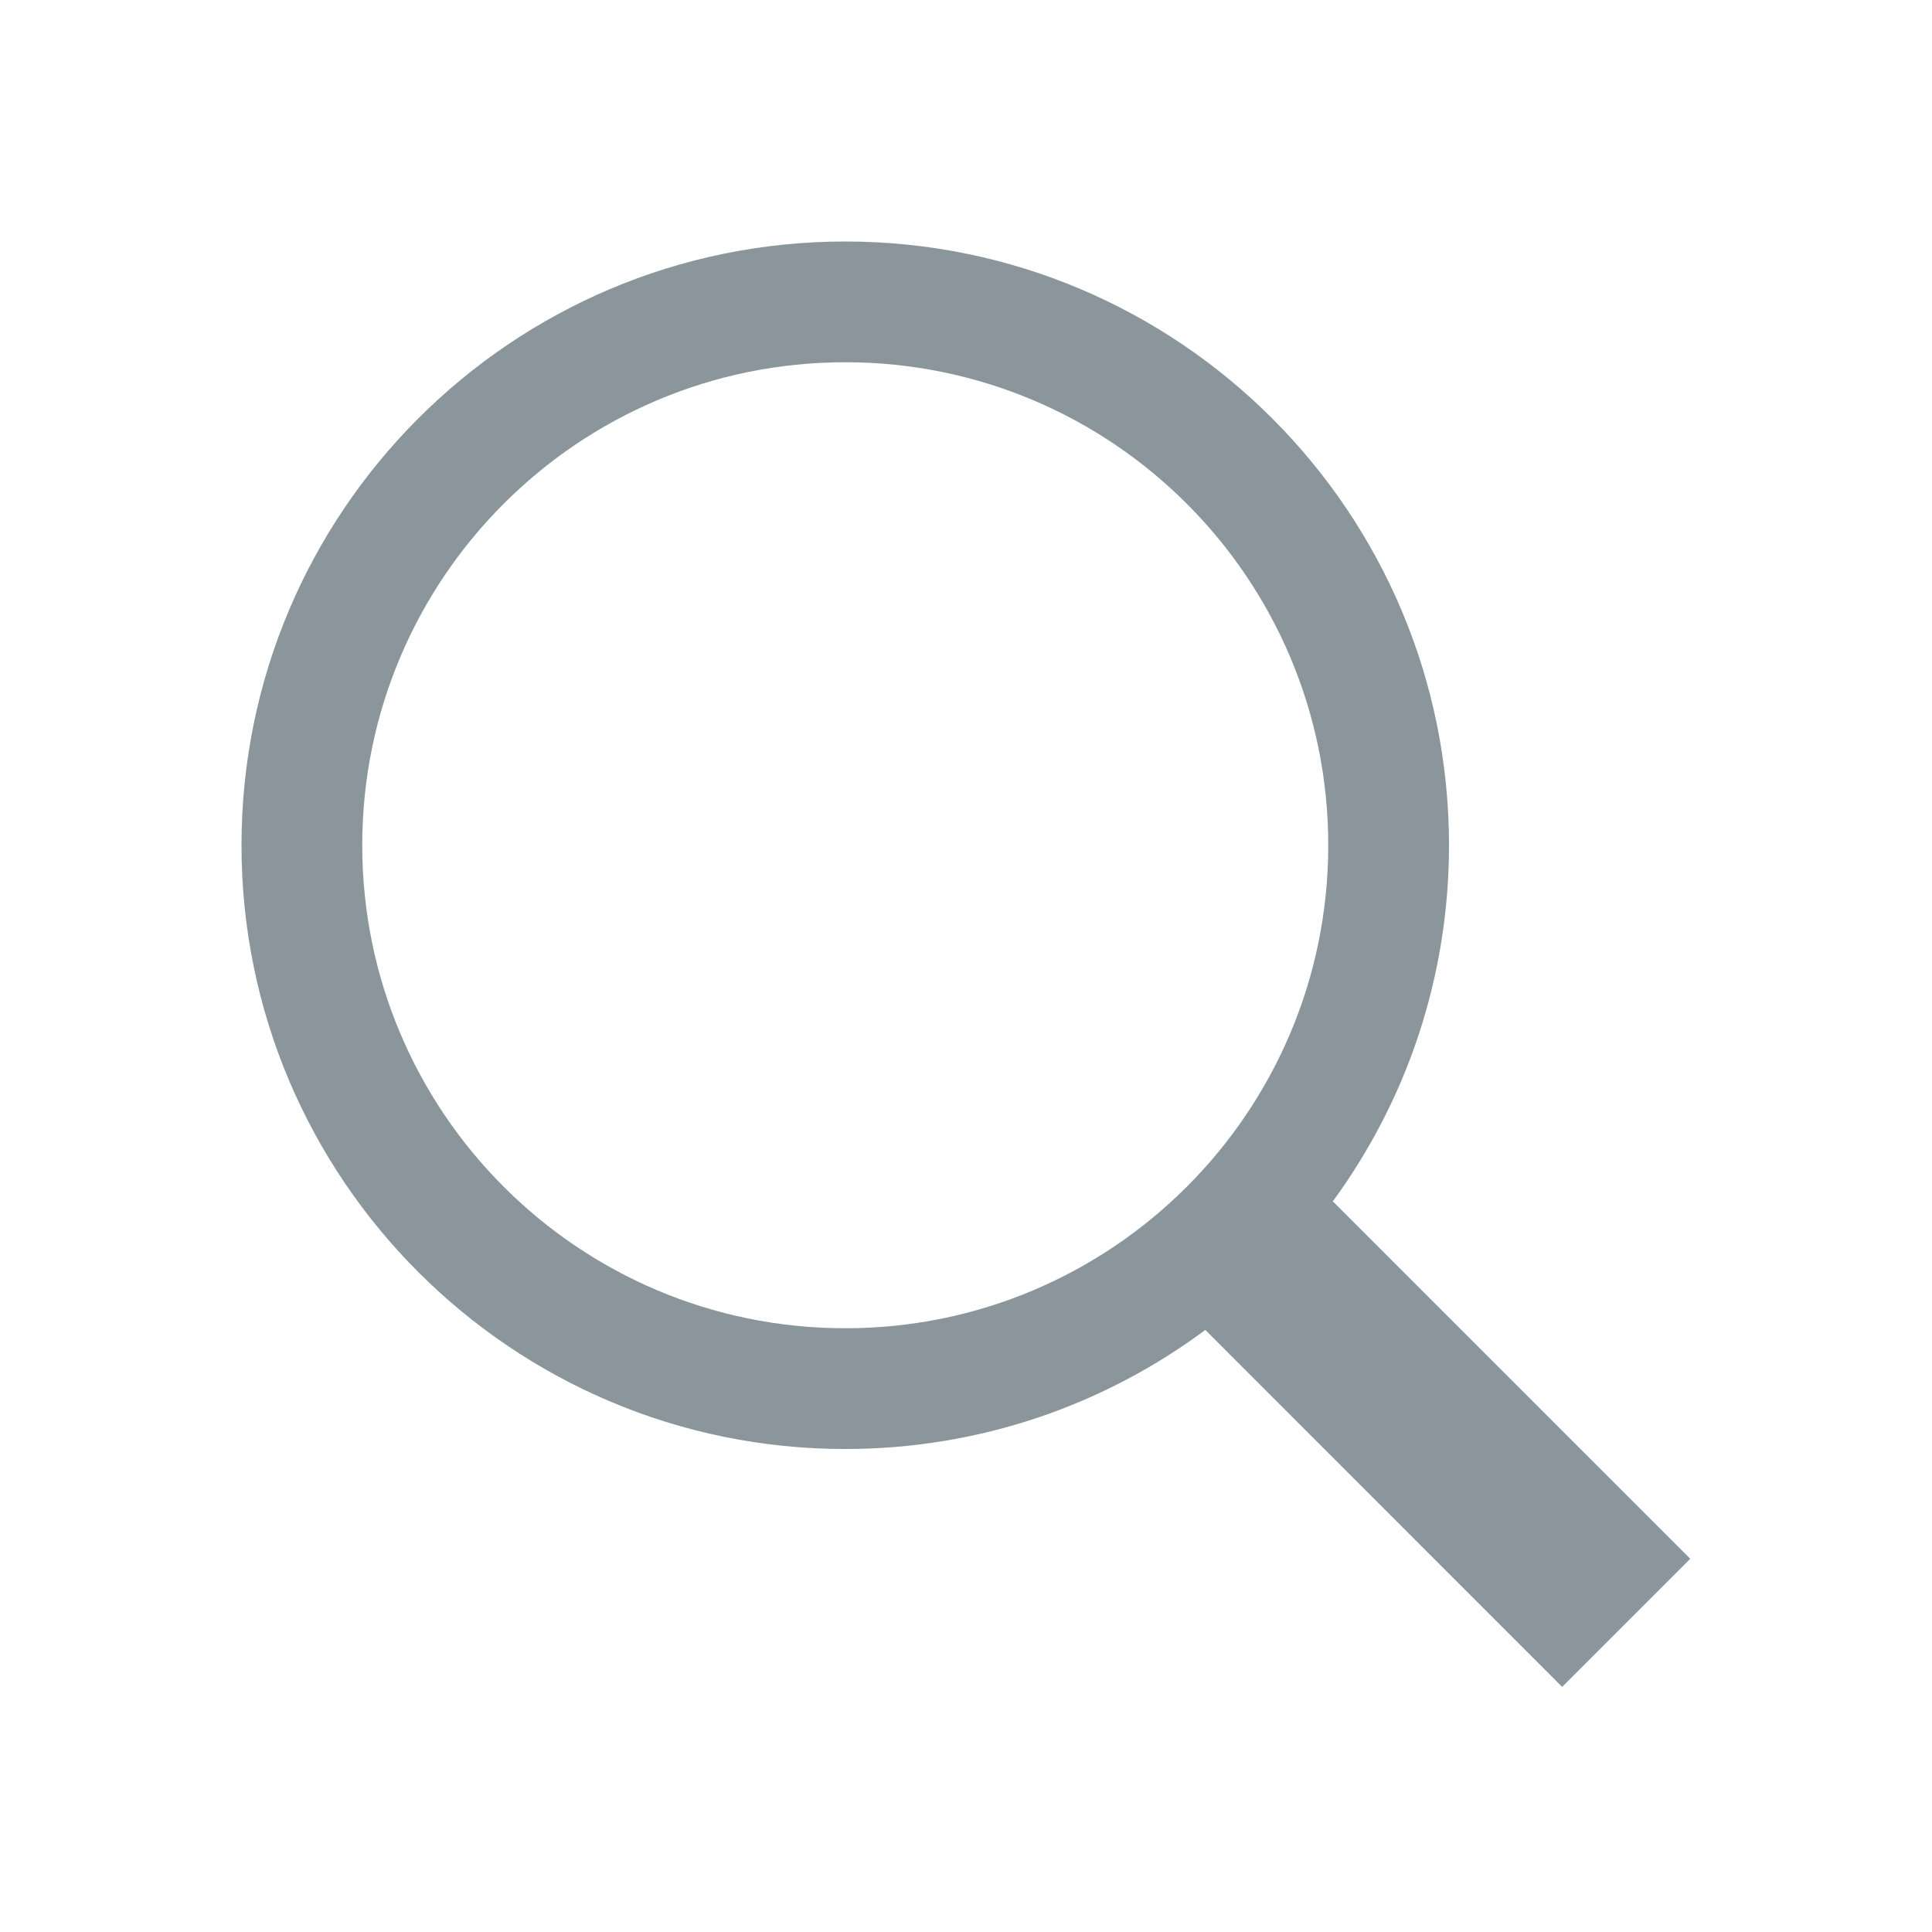
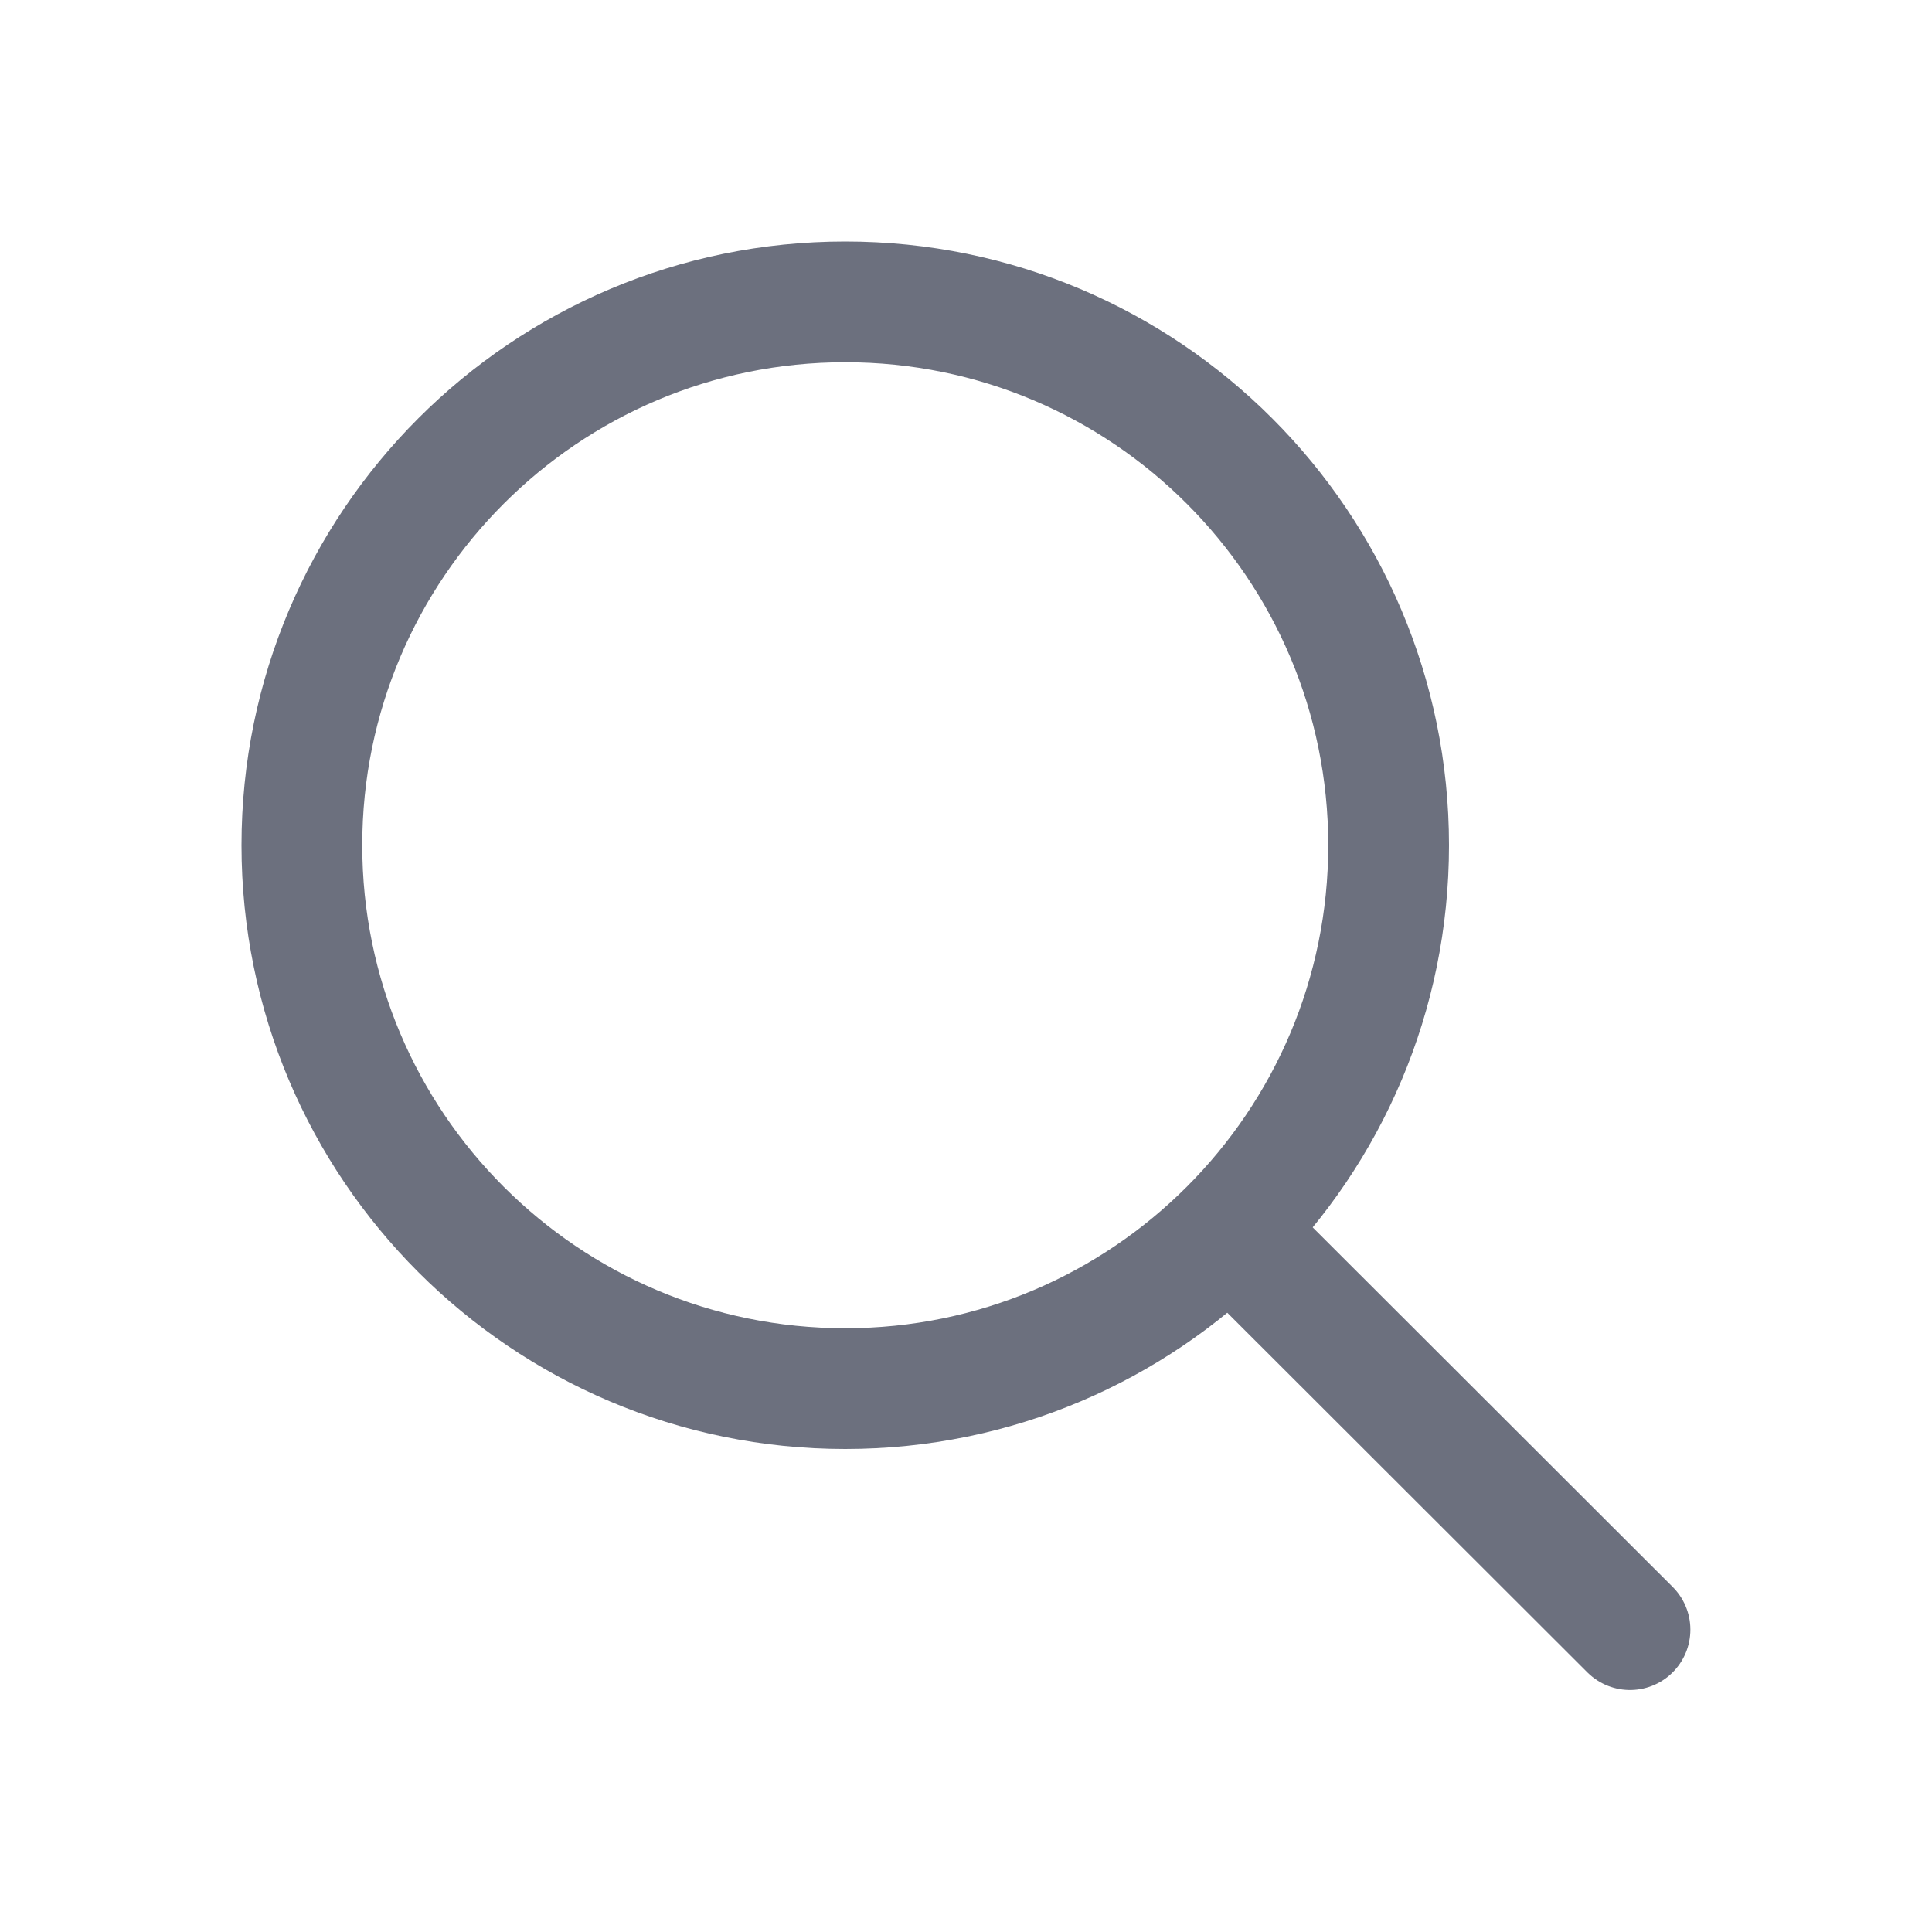
- <svg xmlns="http://www.w3.org/2000/svg" width="16" height="16" viewBox="0 0 16 16">
-   <path fill="#7F8B91" fill-opacity=".9" fill-rule="evenodd" d="M11.038,9.949 L13.998,12.909 L12.937,13.97 L9.982,11.014 C9.149,11.633 8.117,12 7,12 C4.239,12 2,9.761 2,7 C2,4.239 4.239,2 7,2 C9.761,2 12,4.239 12,7 C12,8.103 11.643,9.122 11.038,9.949 Z M7,11 C9.209,11 11,9.209 11,7 C11,4.791 9.209,3 7,3 C4.791,3 3,4.791 3,7 C3,9.209 4.791,11 7,11 Z" />
+ <svg xmlns="http://www.w3.org/2000/svg" width="16" height="16" viewBox="0 0 16 16" fill="none">
+   <circle cx="7" cy="7" r="4.5" stroke="#6C707E" />
+   <path d="M10.199 10.2L13.499 13.496" stroke="#6C707E" stroke-linecap="round" />
</svg>
